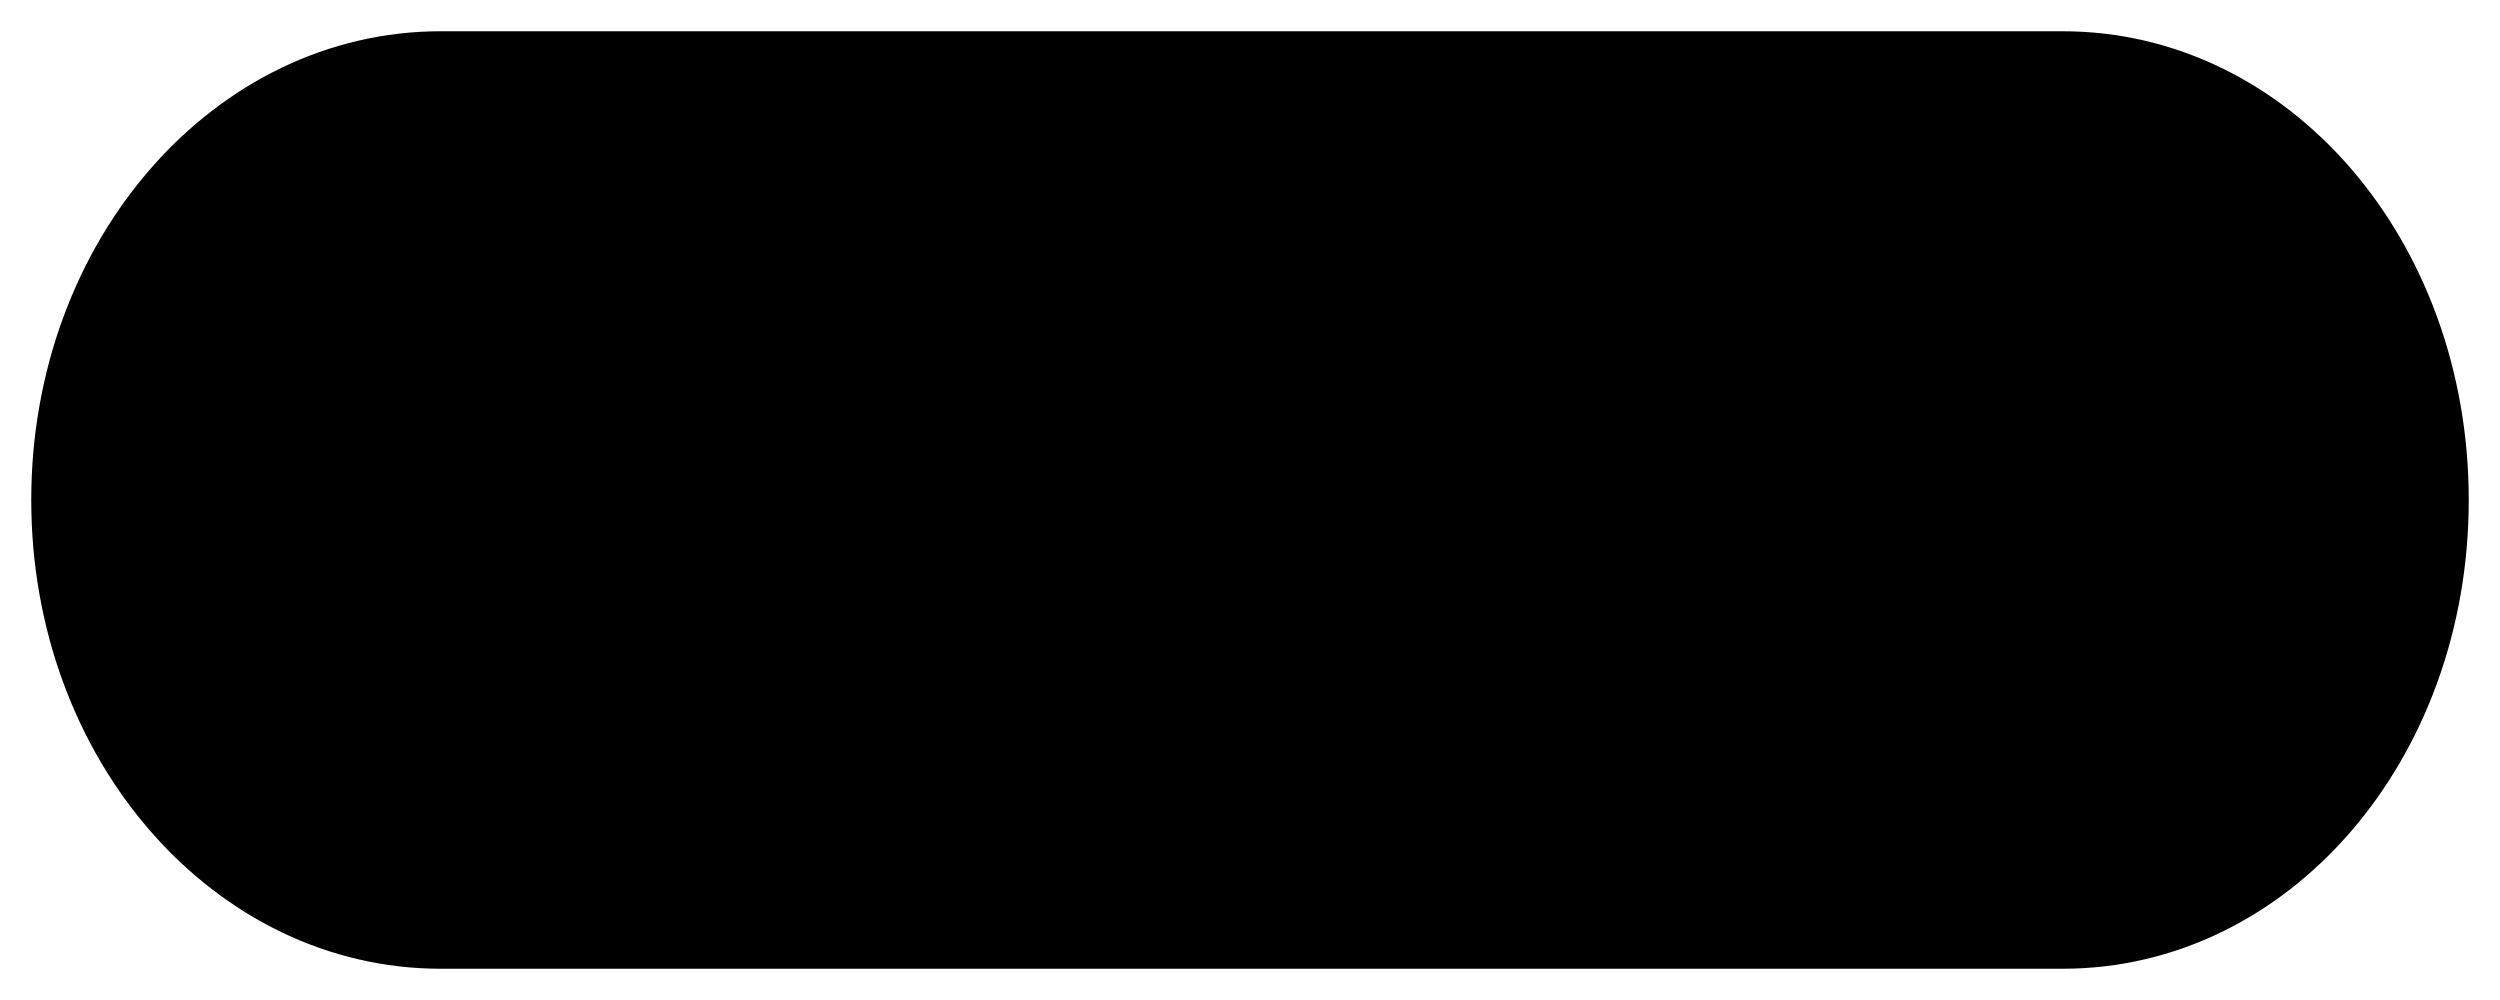
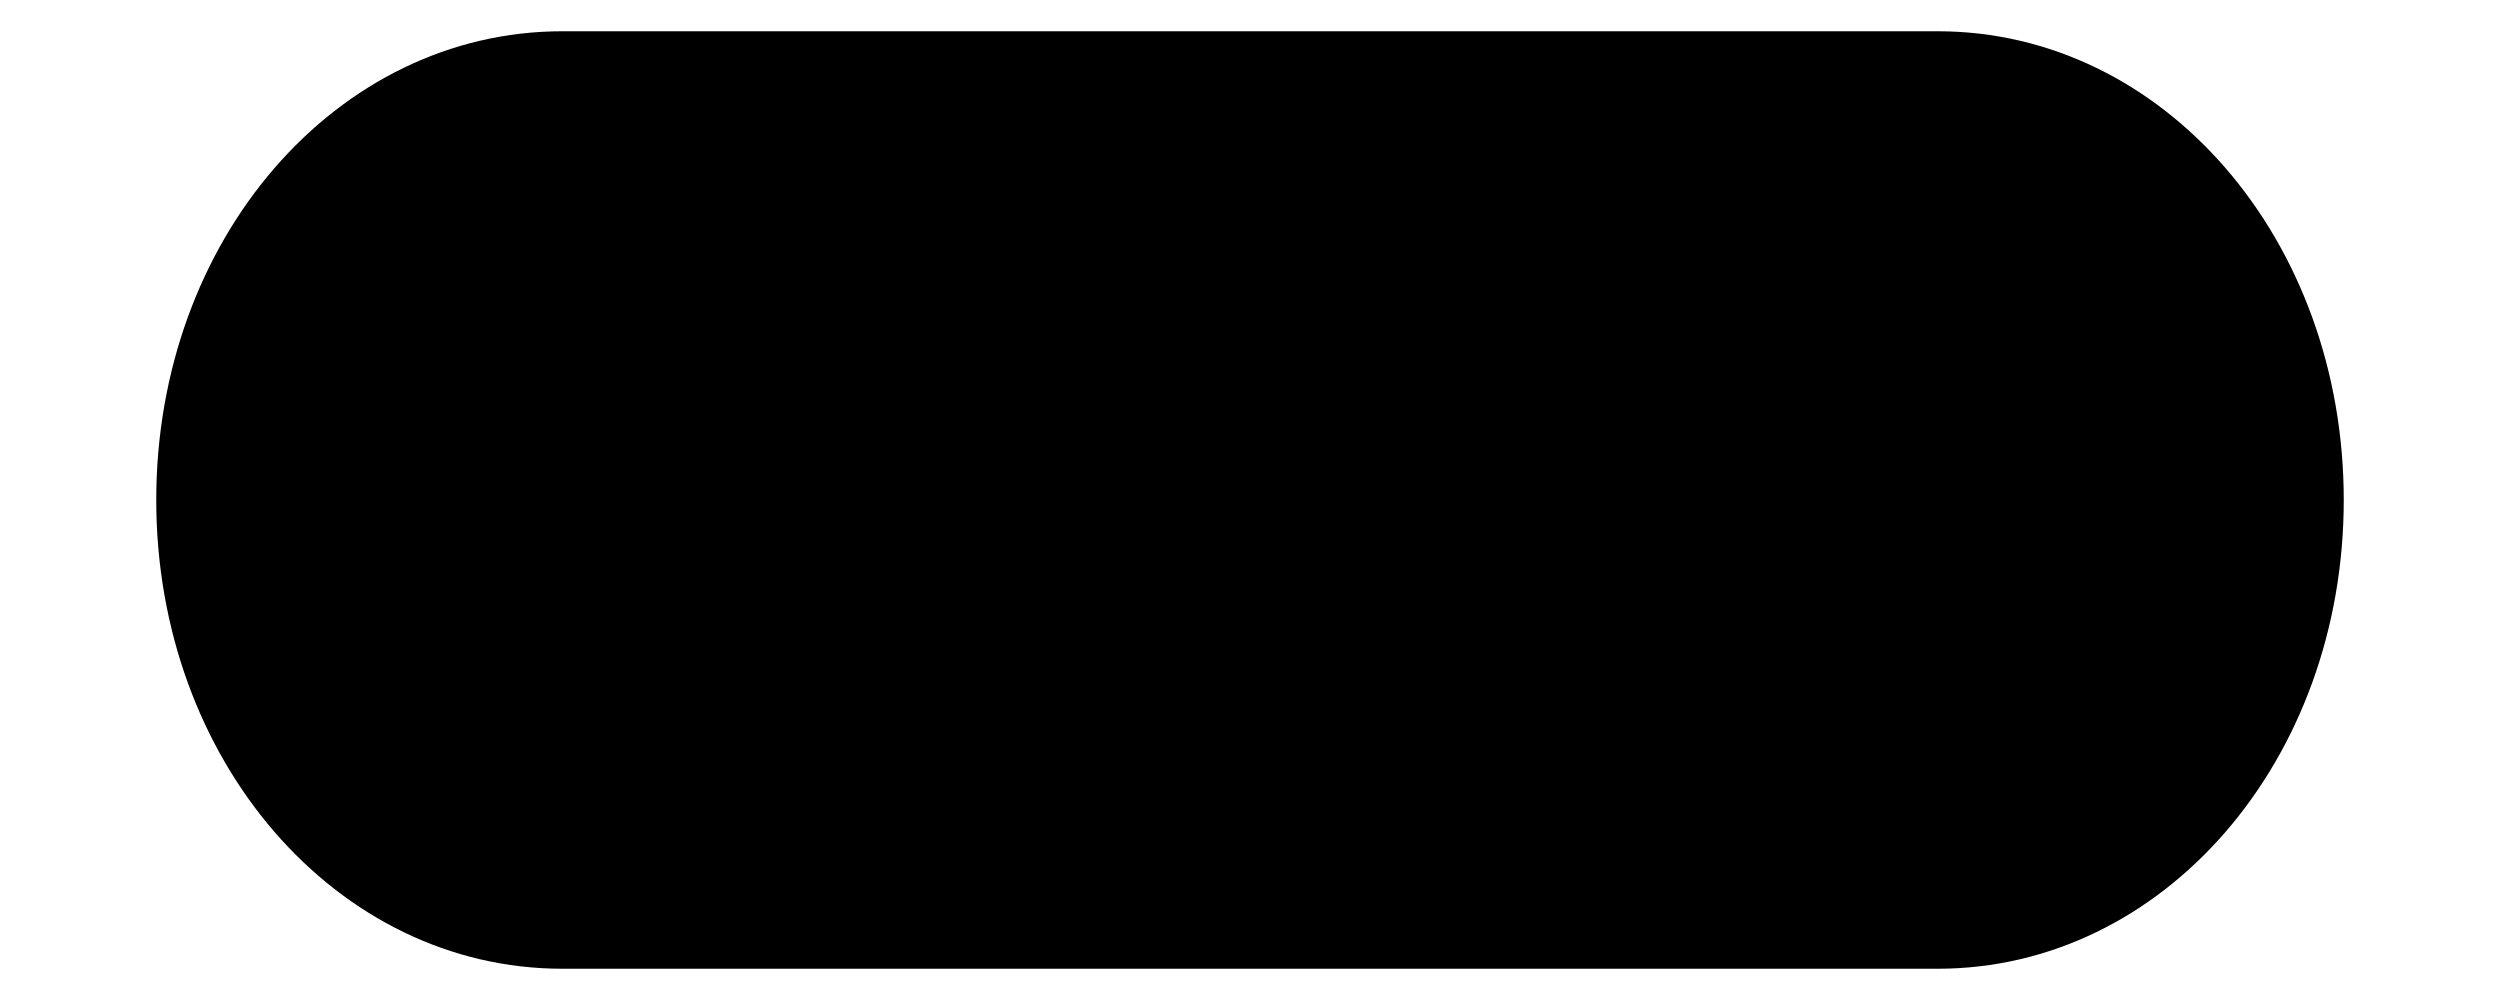
<svg xmlns="http://www.w3.org/2000/svg" viewBox="0 0 80 32" version="1.1" width="80" height="32" preserveAspectRatio="none">
-   <path class="badge-body" d="M66,1l-51.896,0c-7.236,0 -13.104,6.667 -13.104,15c0,8.333 5.868,15 13.104,15l51.896,0c7.236,0 13,-6.667 13,-15c0,-8.333 -5.764,-15 -13,-15Z" />
+   <path class="badge-body" d="M62,1l-44,0c-7.236,0 -13,6.667 -13,15c0,8.333 5.764,15 13,15l44,0c7.236,0 13,-6.667 13,-15c0,-8.333 -5.764,-15 -13,-15Z" />
</svg>
